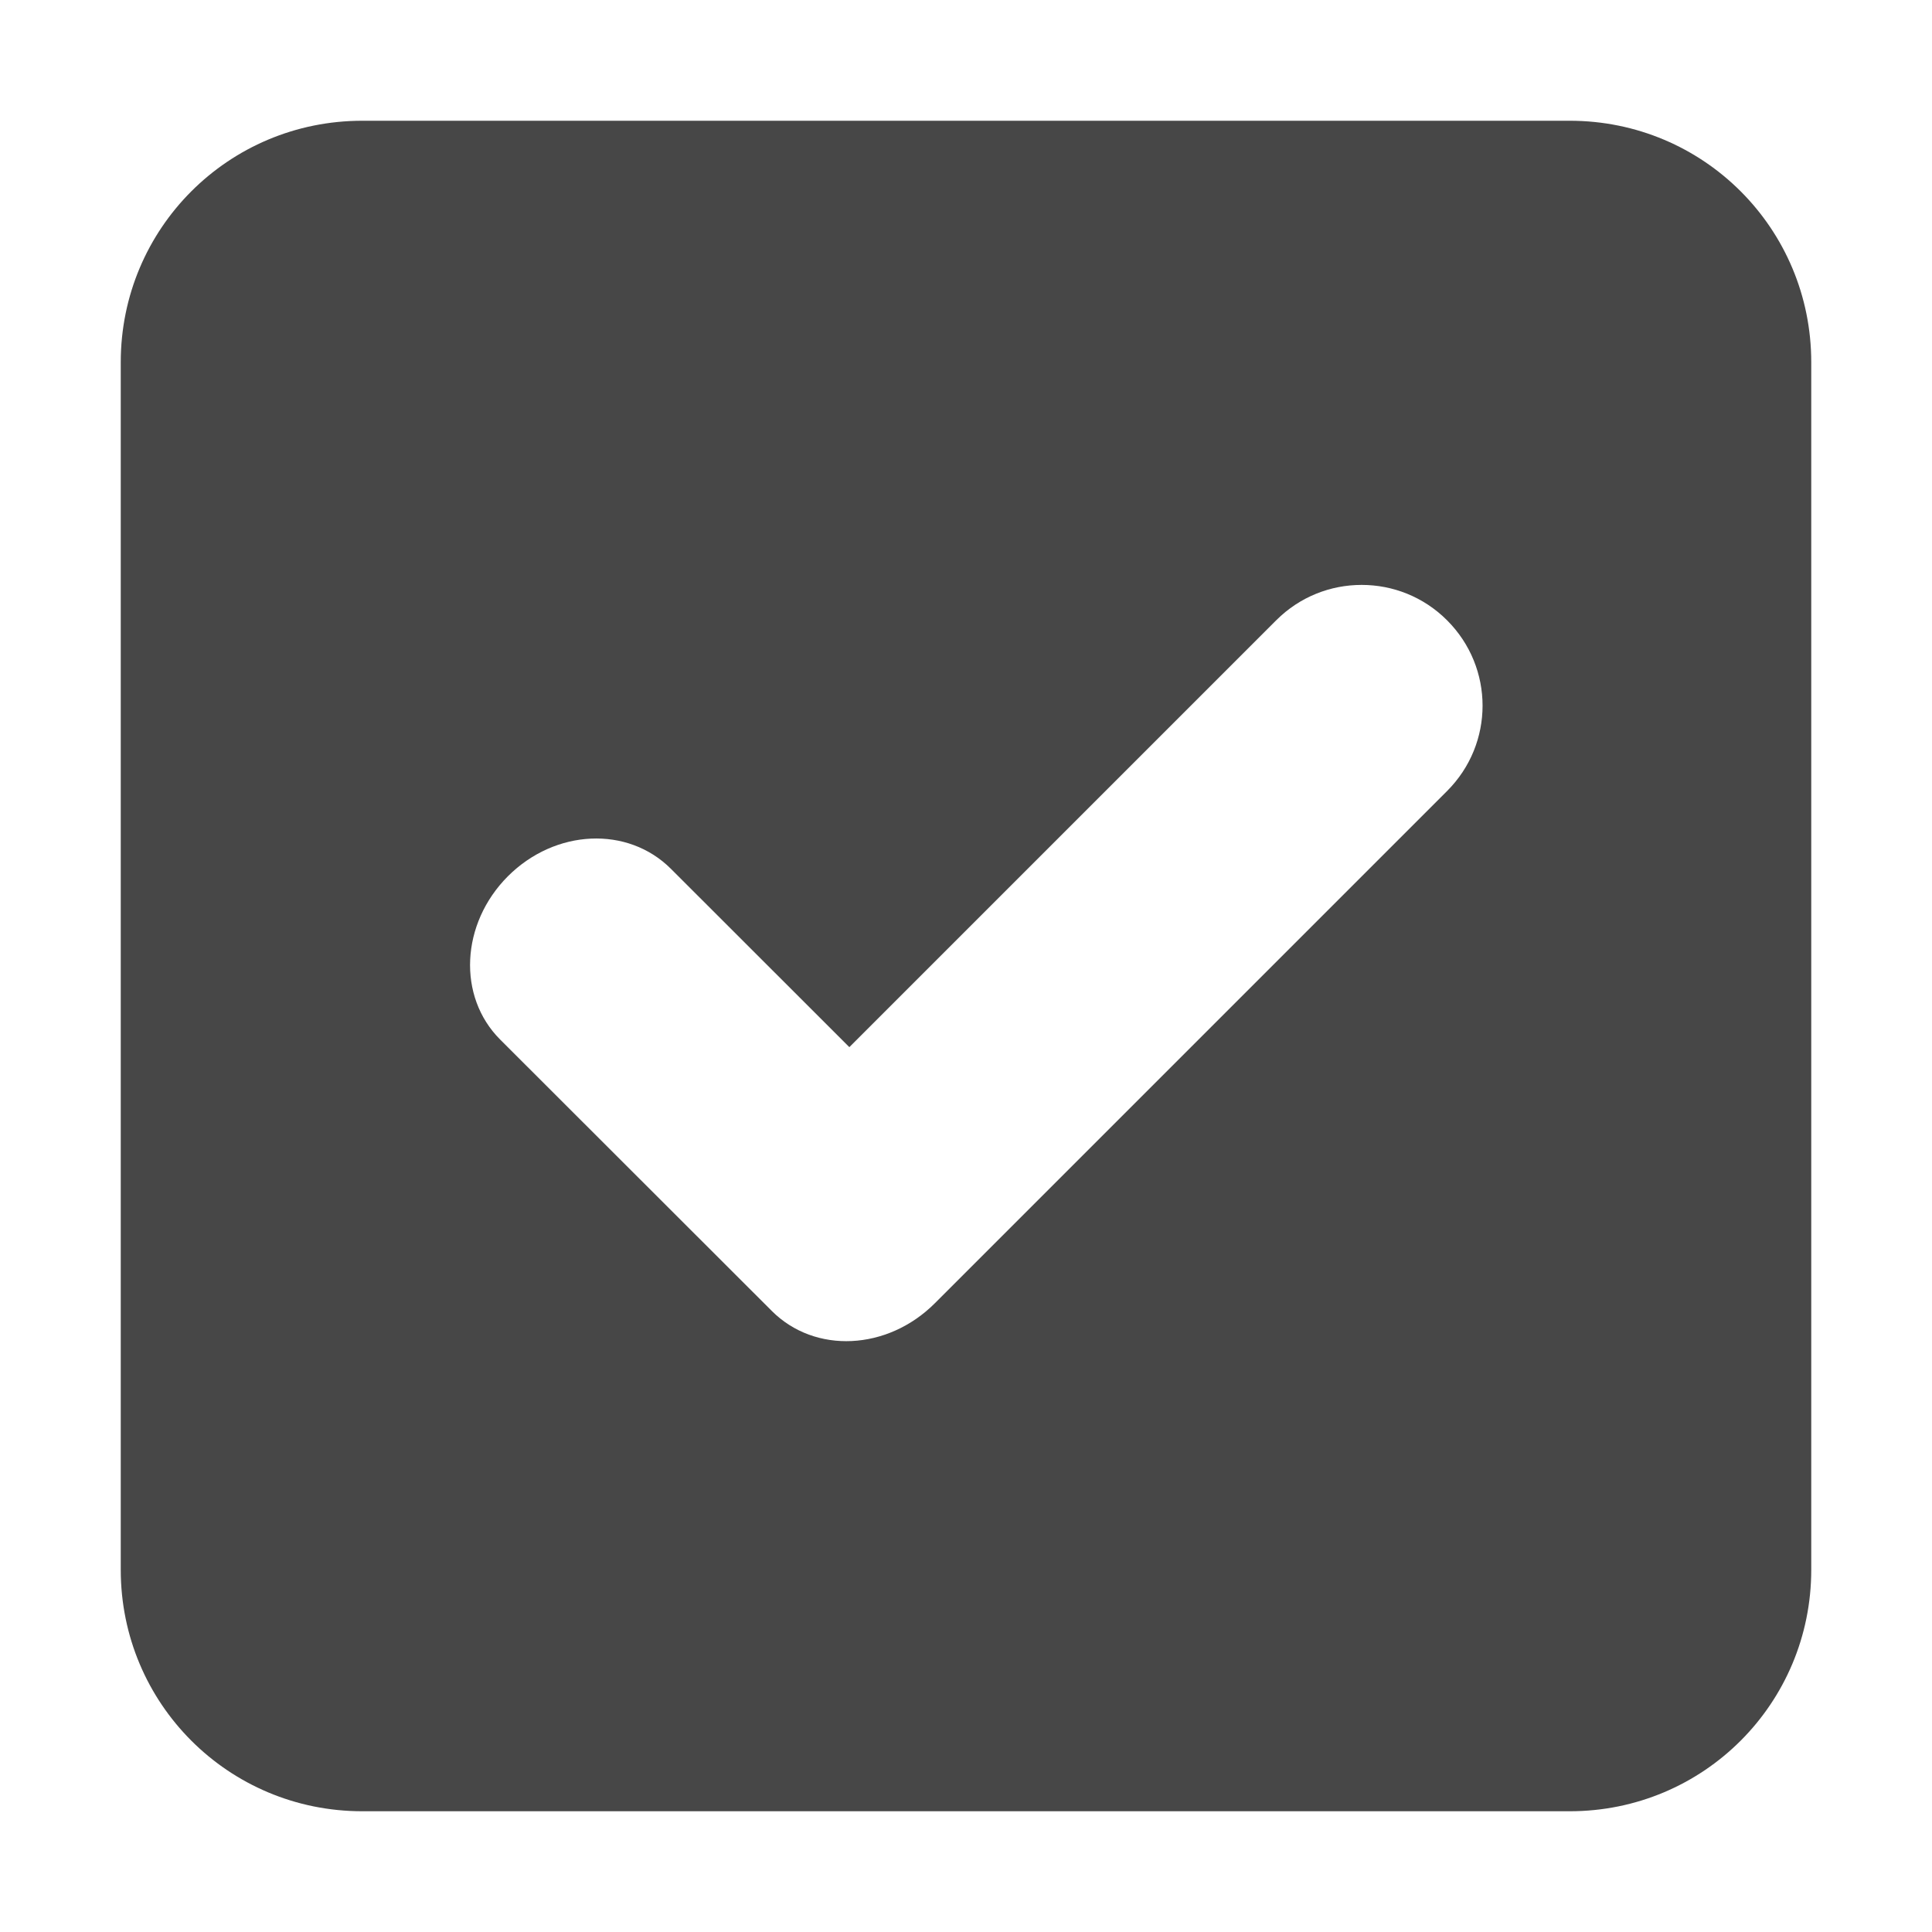
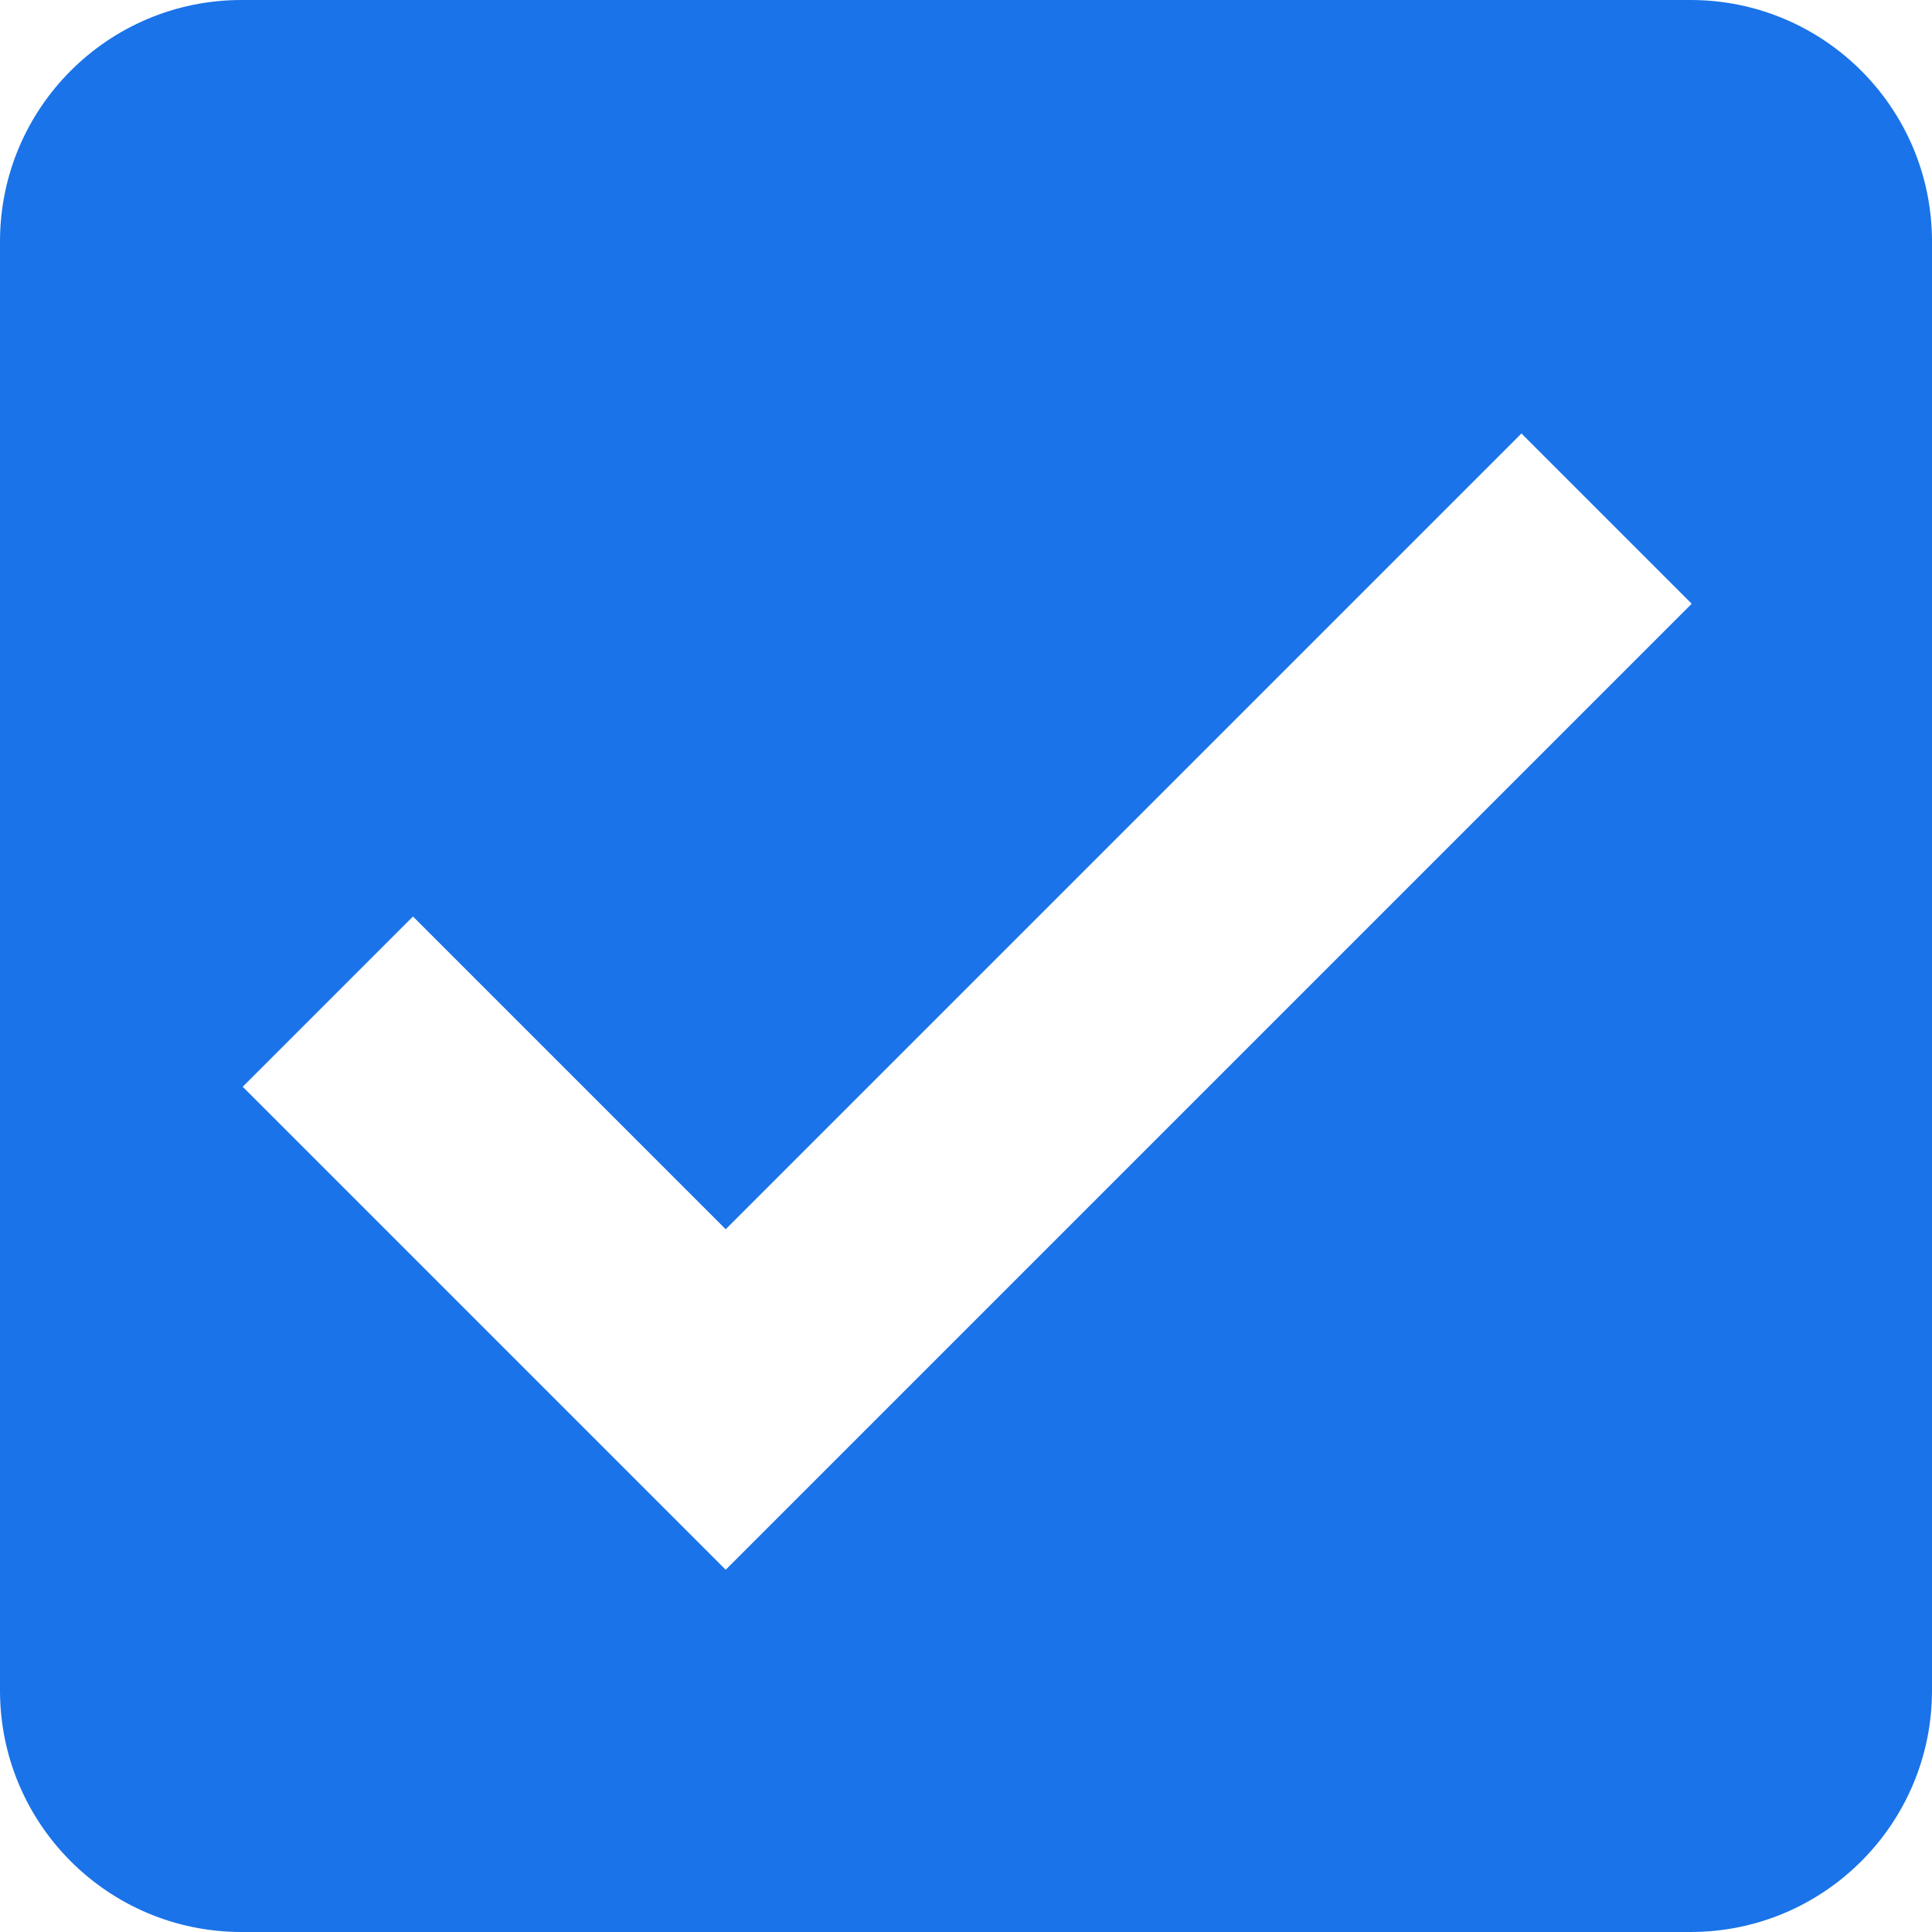
- <svg xmlns="http://www.w3.org/2000/svg" width="16" height="16" version="1.1">
-   <rect y="6.1719e-7" width="16" height="16" color="#000000" fill="none" />
-   <path d="m3 1c-1.108 0-2 0.892-2 2v10c0 1.108 0.892 2 2 2h10c1.108 0 2-0.892 2-2v-10c0-1.108-0.892-2-2-2h-10zm8.277 3.844c0.256 0 0.511 0.097 0.707 0.293 0.392 0.392 0.392 1.022 0 1.414l-4.242 4.242c-0.392 0.392-0.993 0.421-1.35 0.064l-0.064-0.064-2.186-2.184c-0.356-0.356-0.327-0.96 0.064-1.352 0.392-0.392 0.993-0.419 1.35-0.062l1.478 1.477 3.535-3.535c0.196-0.196 0.451-0.293 0.707-0.293z" color="#000000" fill="#474747" style="paint-order:fill markers stroke" />
-   <rect transform="rotate(45)" x="8.107" y="1.157" width="3" height="1" fill-opacity="0" />
+ <svg xmlns="http://www.w3.org/2000/svg" width="16" height="16" version="1.1" viewBox="0 0 16 16">
+   <path d="M2 0a2 2 0 0 0-2 2v12a2 2 0 0 0 2 2h12a2 2 0 0 0 2-2V2a2 2 0 0 0-2-2H2zm10.6 3.59L14.01 5l-8 8-4-4 1.41-1.41 2.59 2.59 6.59-6.59z" fill="#1a73e8" />
</svg>
